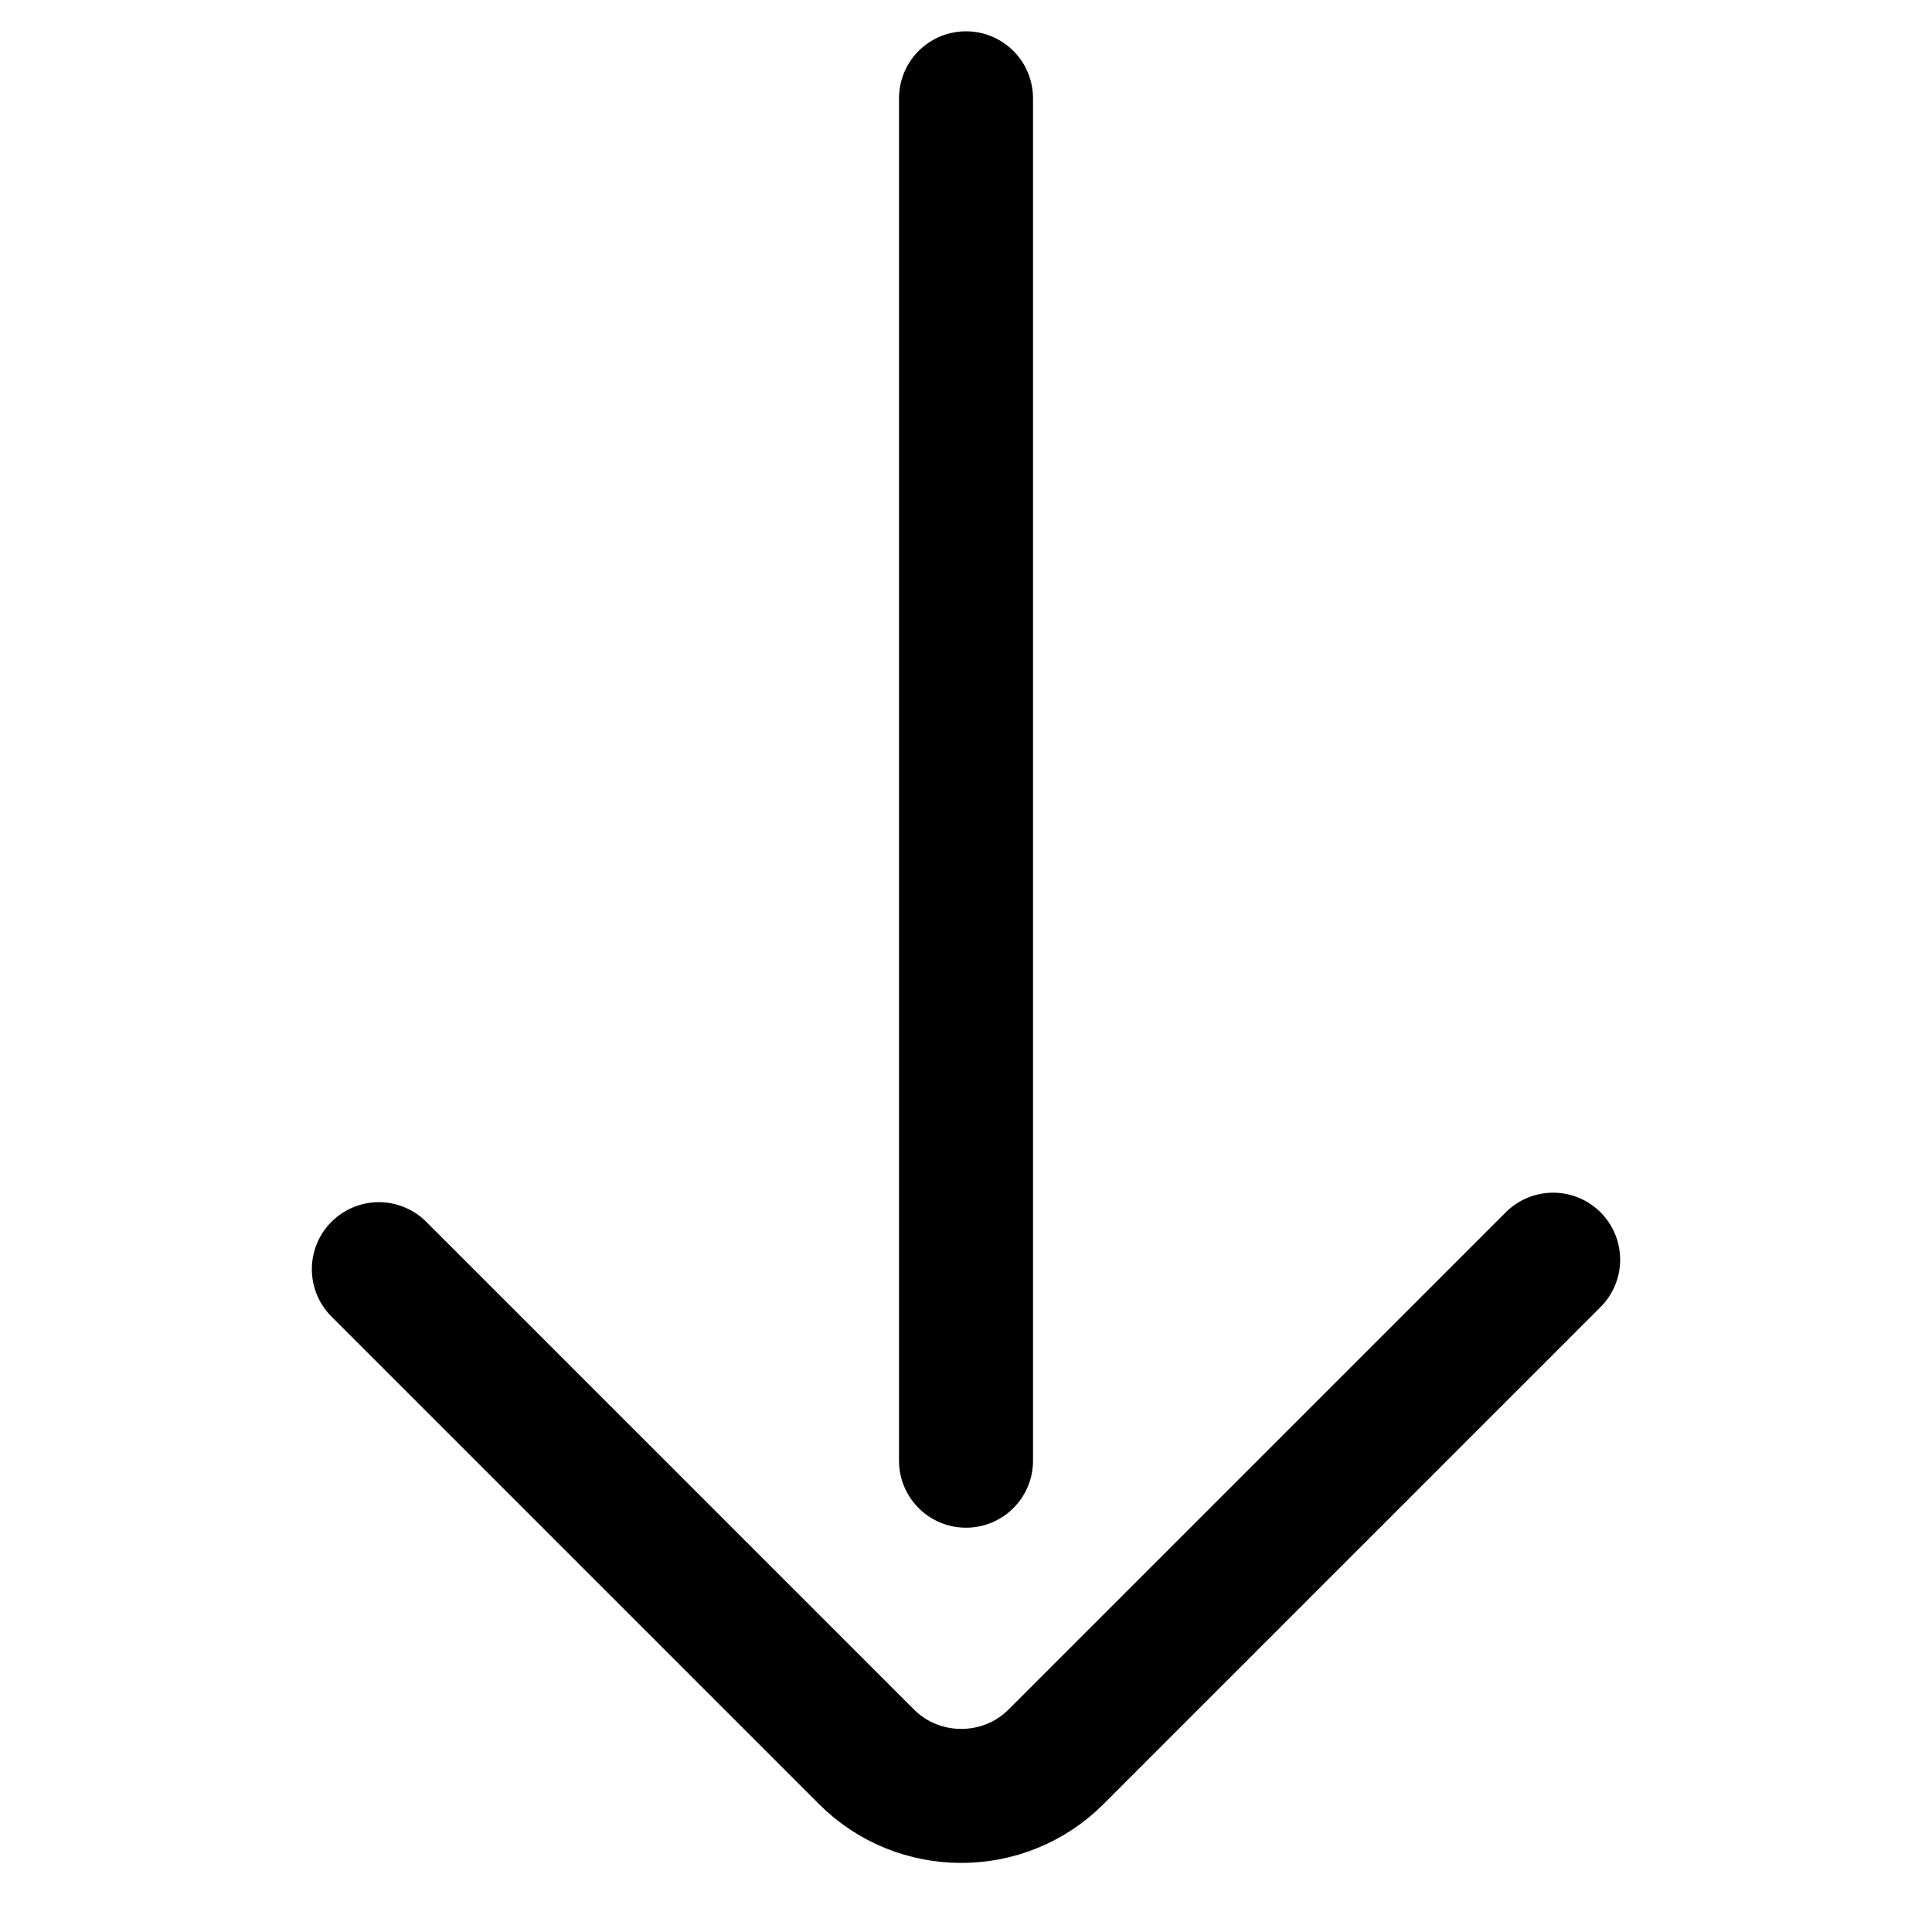
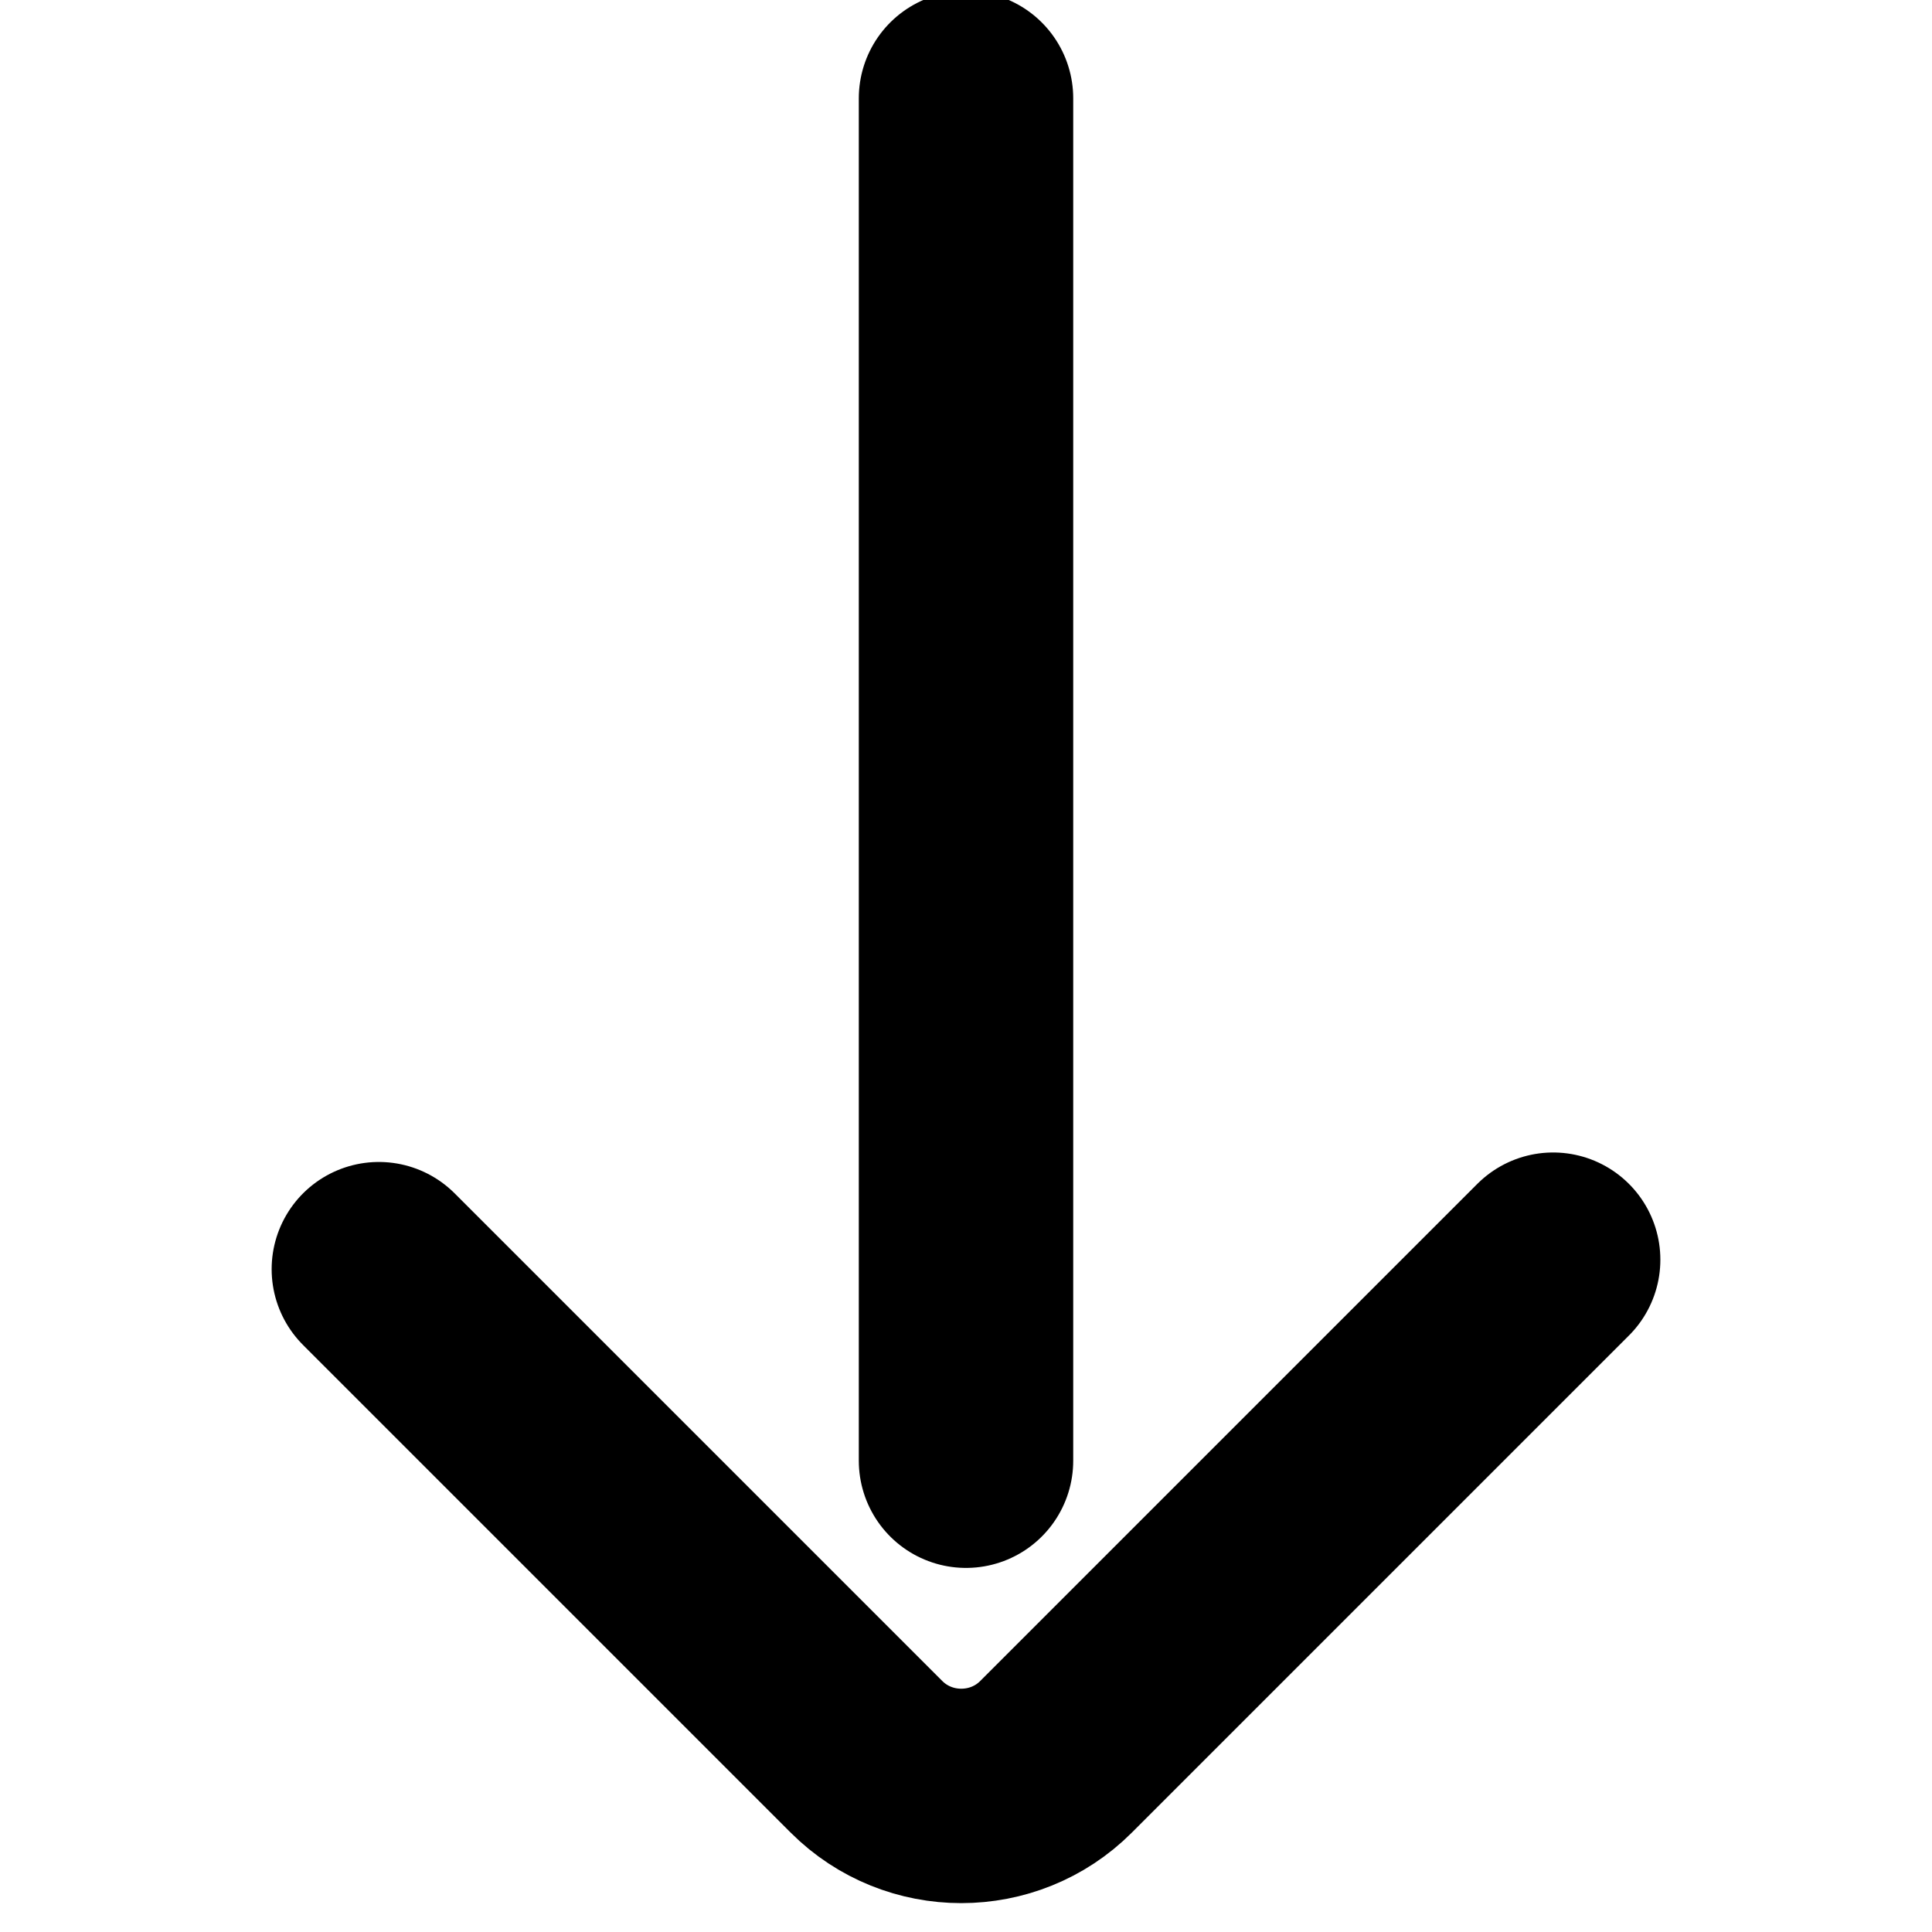
<svg xmlns="http://www.w3.org/2000/svg" version="1.1" id="Layer_1" x="0px" y="0px" width="72.083px" height="72.083px" viewBox="0 0 72.083 72.083" enable-background="new 0 0 72.083 72.083" xml:space="preserve">
-   <line fill="none" stroke="currentColor" stroke-width="5" stroke-linecap="round" stroke-linejoin="round" stroke-miterlimit="10" x1="36.042" y1="3.668" x2="36.042" y2="54.499" />
+   <line fill="none" stroke="currentColor" stroke-width="8" stroke-linecap="round" stroke-linejoin="round" stroke-miterlimit="10" x1="36.042" y1="3.668" x2="36.042" y2="54.499" />
  <g>
-     <path fill="none" stroke="currentColor" stroke-width="5" stroke-linecap="round" stroke-linejoin="round" stroke-miterlimit="10" d="   M14.135,47.353l18.194,18.194c1.945,1.945,5.127,1.945,7.071,0l18.548-18.548" />
+     <path fill="none" stroke="currentColor" stroke-width="8" stroke-linecap="round" stroke-linejoin="round" stroke-miterlimit="10" d="   M14.135,47.353l18.194,18.194c1.945,1.945,5.127,1.945,7.071,0l18.548-18.548" />
  </g>
</svg>
